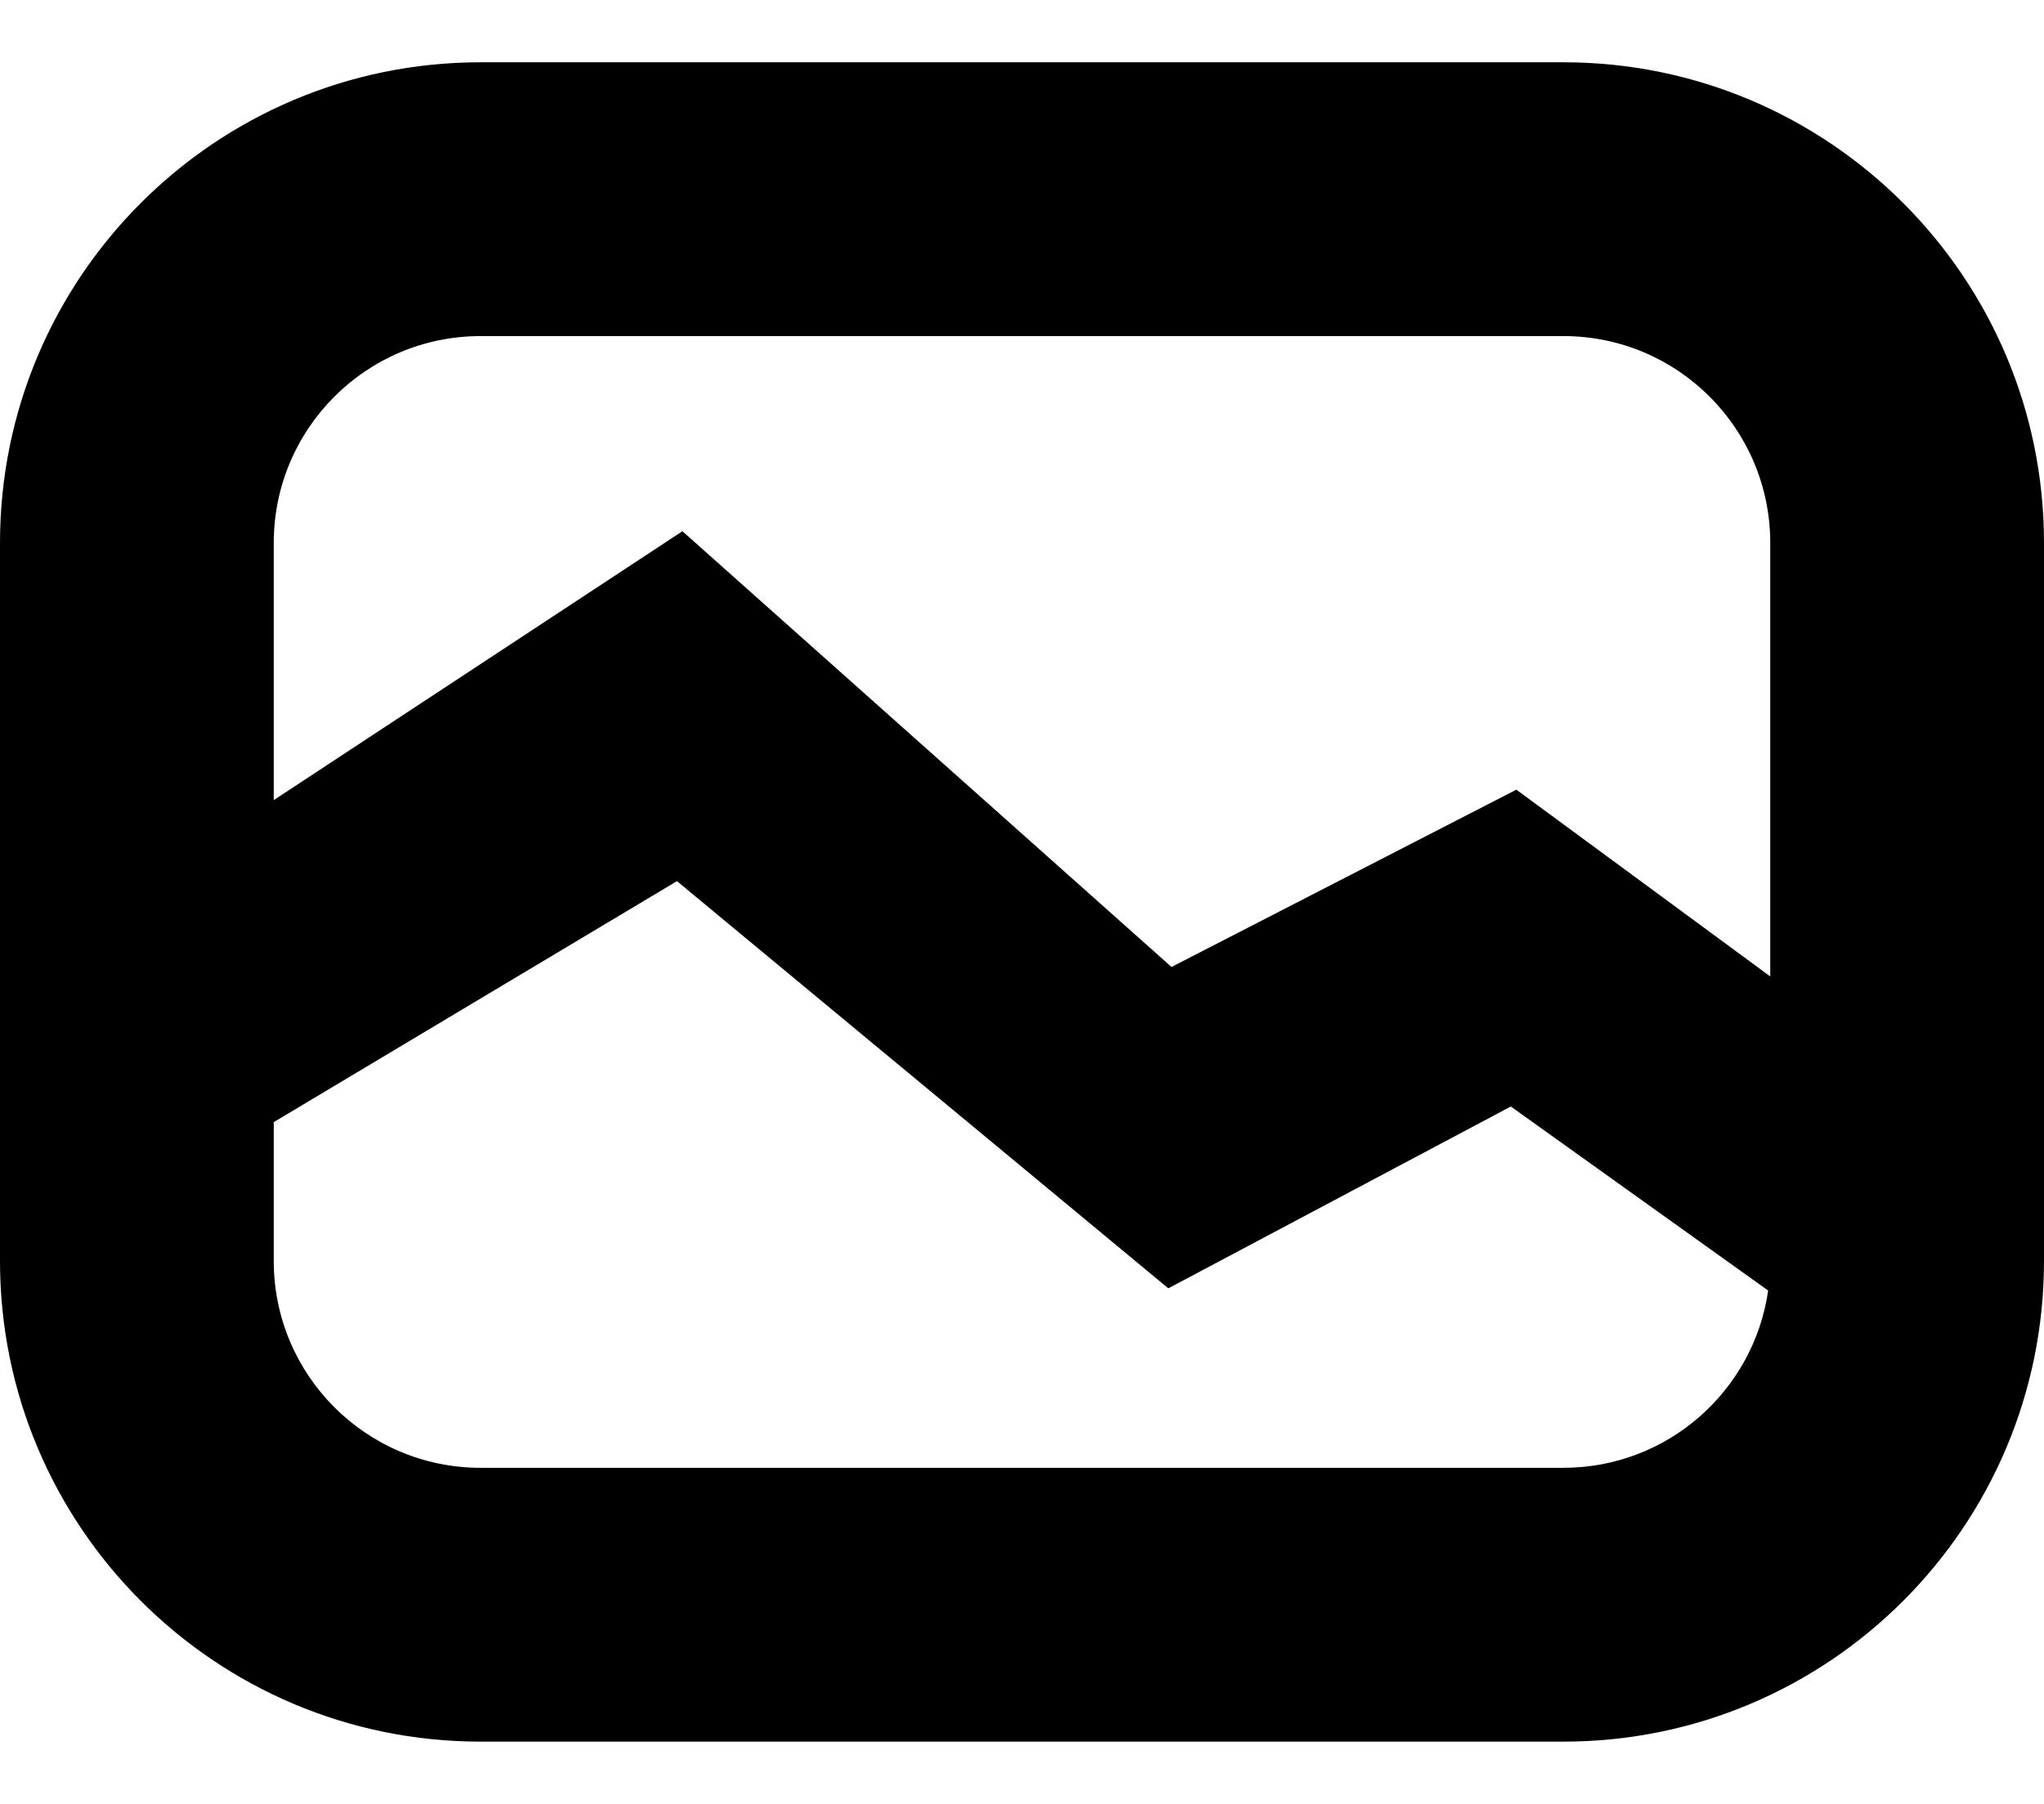
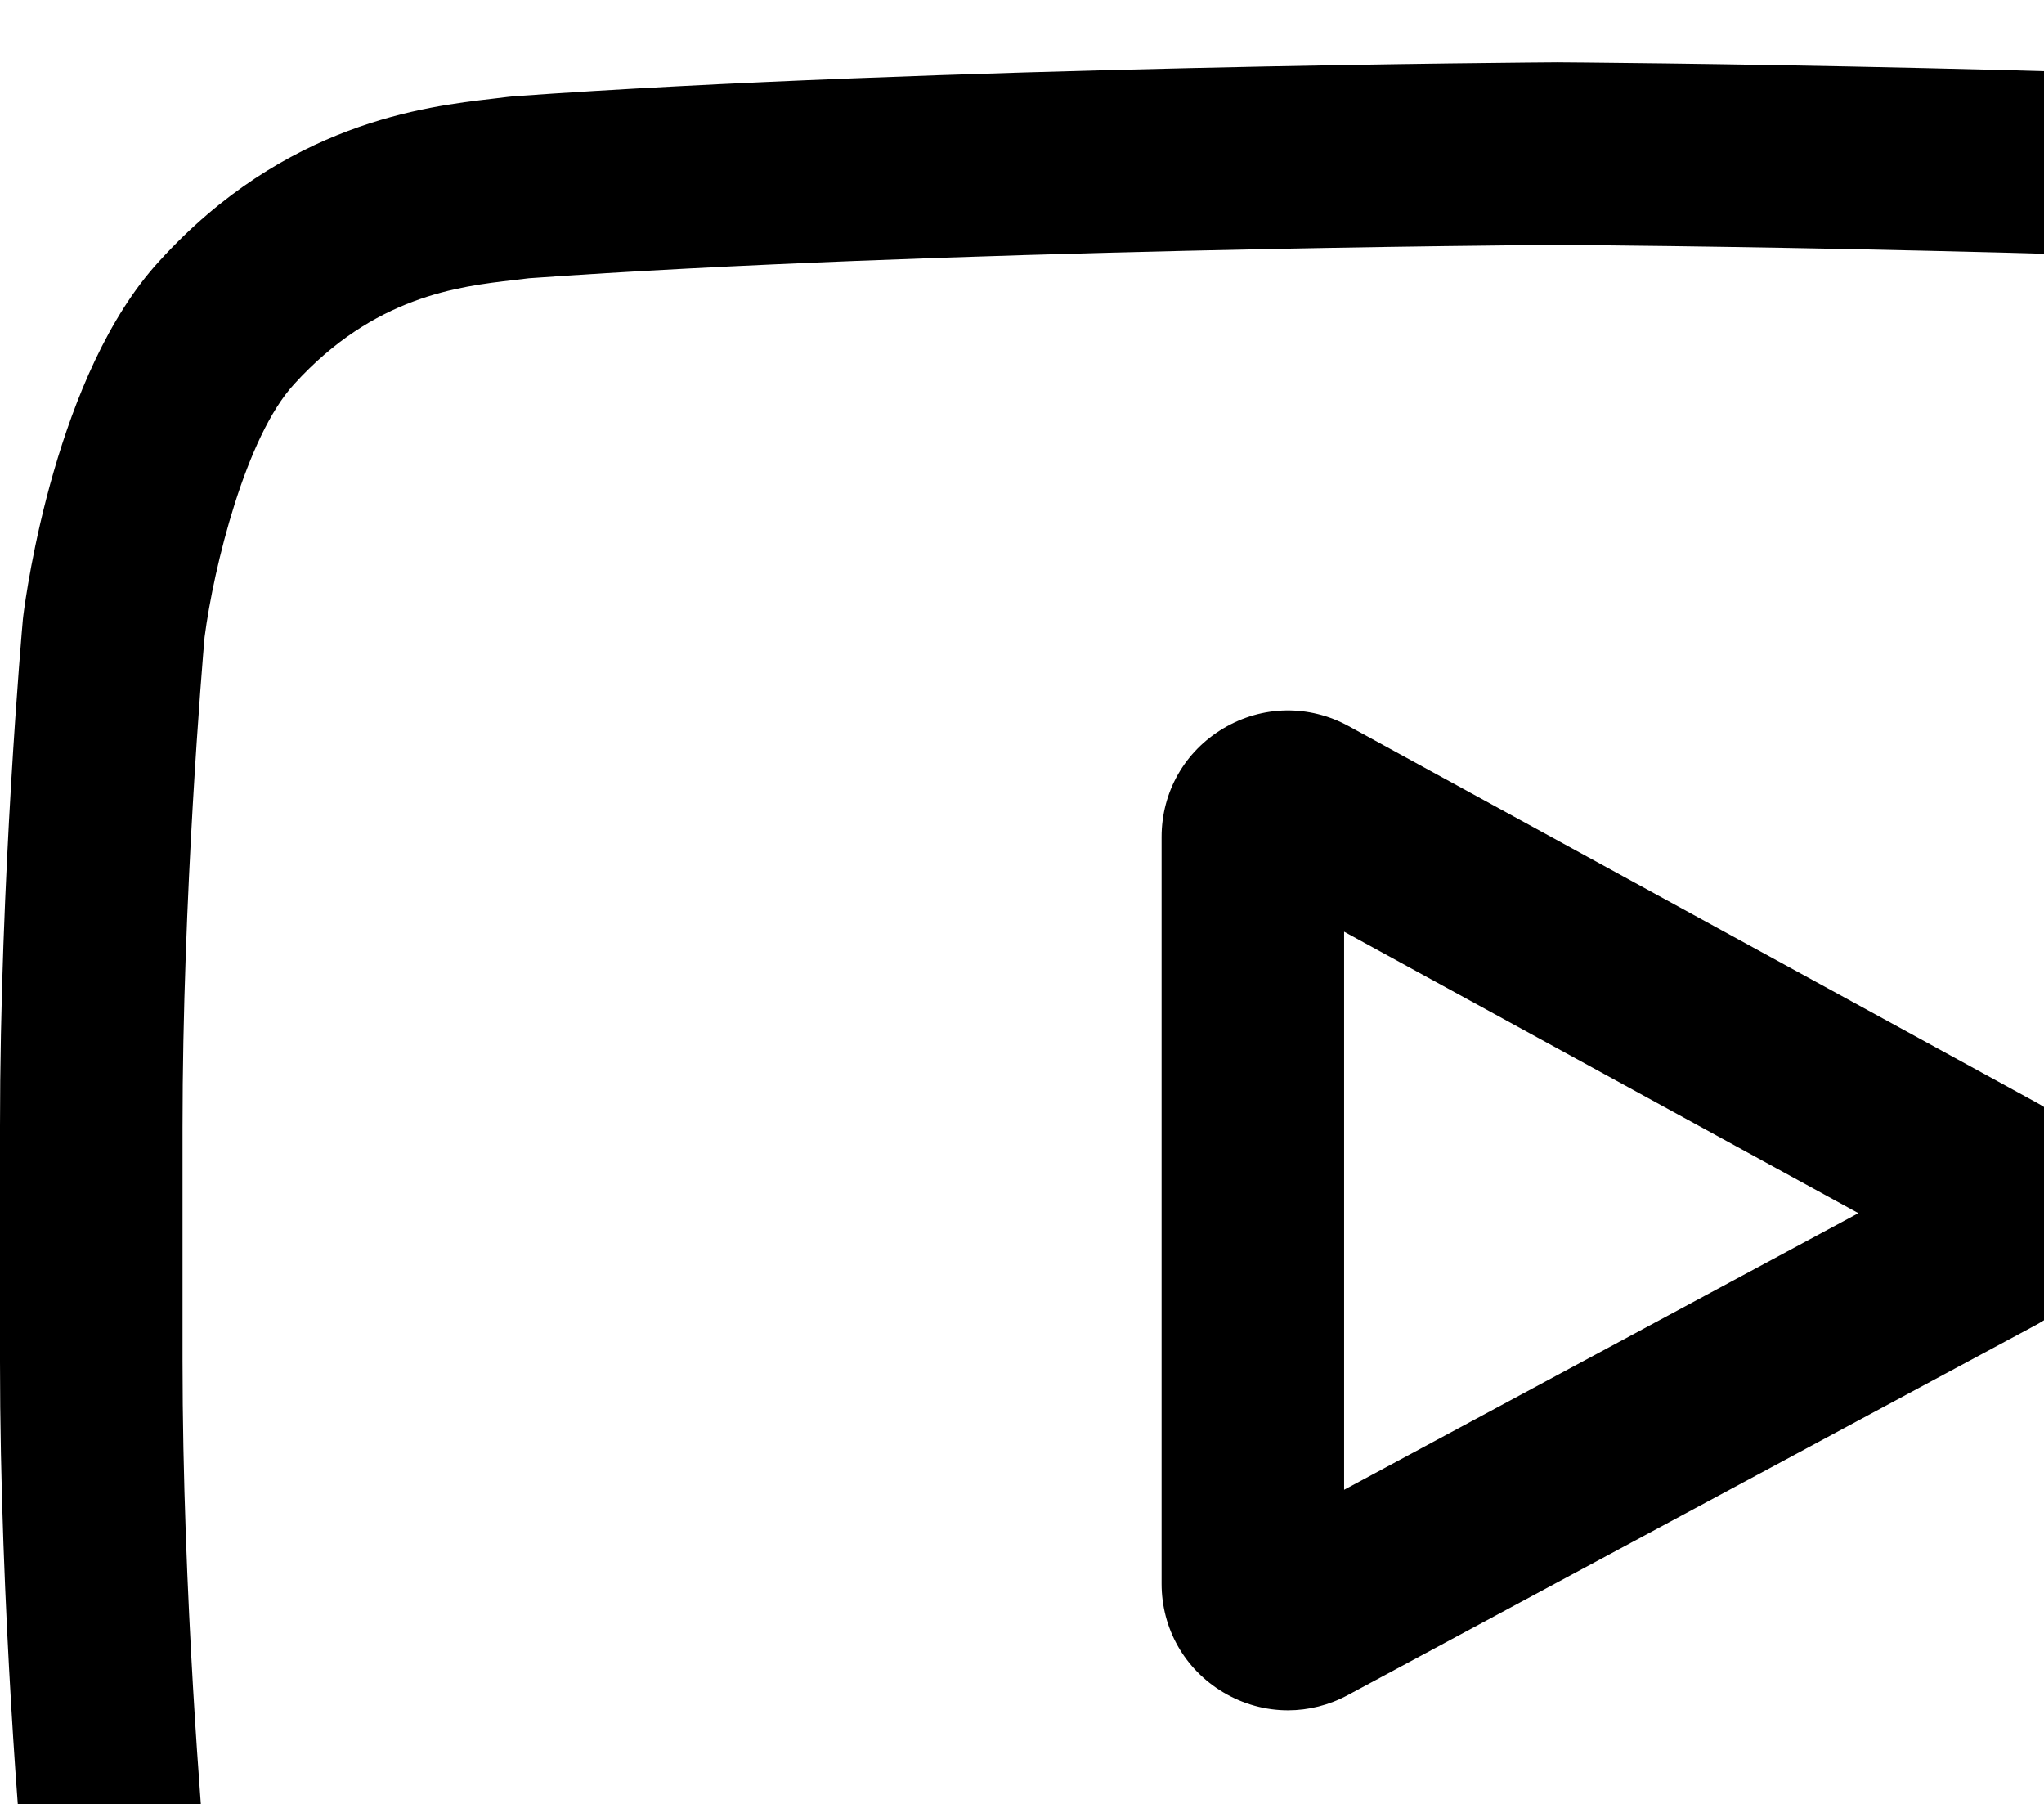
<svg xmlns="http://www.w3.org/2000/svg" width="17" height="15" viewBox="0 0 336 276">
-   <path d="M291 150.242V79c0-18.778-15.222-34-34-34H79c-18.778 0-34 15.222-34 34v42.264l67.179-44.192 80.398 71.614 56.686-29.14L291 150.242zm-.345 51.622l-42.3-30.246-56.3 29.884-80.773-66.925L45 174.187V197c0 18.778 15.222 34 34 34h178c17.126 0 31.295-12.663 33.655-29.136zM79 0h178c43.63 0 79 35.37 79 79v118c0 43.63-35.37 79-79 79H79c-43.63 0-79-35.37-79-79V79C0 35.37 35.37 0 79 0z" />
+   <path d="m334.809 170.992-113.113-61.891c-6.504-3.559-14.191-3.426-20.566.352-6.379 3.781-10.184 10.461-10.184 17.875v122.719c0 7.379 3.781 14.047 10.117 17.832 3.309 1.977 6.977 2.969 10.652 2.969 3.367 0 6.742-.832 9.848-2.504l113.117-60.824c6.715-3.613 10.906-10.594 10.938-18.223.027-7.629-4.113-14.641-10.809-18.305zm-113.859 63.617v-91.719l84.539 46.258zm0 0" />
+   <path d="m508.234 91.527-.023-.234c-.434-4.121-4.75-40.777-22.57-59.422-20.598-21.93-43.949-24.594-55.18-25.871-.93-.105-1.781-.203-2.543-.305l-.895-.094c-67.688-4.922-169.91-5.594-170.934-5.598l-.09-.004-.09.004c-1.023.004-103.246.676-171.543 5.598l-.902.094c-.727.098-1.527.188-2.398.289-11.102 1.281-34.203 3.949-54.859 26.672-16.973 18.445-21.879 54.316-22.383 58.348l-.059.523c-.152 1.715-3.766 42.539-3.766 83.523v38.312c0 40.984 3.613 81.809 3.766 83.527l.027.258c.434 4.055 4.746 40.039 22.484 58.691 19.367 21.195 43.855 24 57.027 25.508 2.082.238 3.875.441 5.098.656l1.184.164c39.082 3.719 161.617 5.551 166.812 5.625l.156.004.156-.004c1.023-.004 103.242-.676 170.93-5.598l.895-.094c.855-.113 1.816-.215 2.871-.324 11.039-1.172 34.016-3.605 54.387-26.02 16.973-18.449 21.883-54.32 22.383-58.348l.059-.523c.152-1.719 3.77-42.539 3.77-83.523v-38.312c-.004-40.984-3.617-81.805-3.77-83.523zm-26.238 121.836c0 37.934-3.312 77-3.625 80.586-1.273 9.879-6.449 32.574-14.719 41.562-12.75 14.027-25.848 15.418-35.41 16.43-1.156.121-2.227.238-3.195.359-65.469 4.734-163.832 5.461-168.363 5.488-5.082-.074-125.824-1.922-163.715-5.441-1.941-.316-4.039-.559-6.25-.809-11.215-1.285-26.566-3.043-38.371-16.027l-.277-.297c-8.125-8.465-13.152-29.688-14.43-41.148-.238-2.711-3.637-42.238-3.637-80.703v-38.312c0-37.891 3.305-76.914 3.625-80.574 1.52-11.637 6.793-32.957 14.719-41.574 13.141-14.453 26.996-16.055 36.16-17.113.875-.102 1.691-.195 2.445-.293 66.422-4.758 165.492-5.465 169.047-5.492 3.555.023 102.59.734 168.422 5.492.809.102 1.691.203 2.641.312 9.426 1.074 23.672 2.699 36.746 16.645l.121.129c8.125 8.465 13.152 30.059 14.43 41.75.227 2.559 3.637 42.172 3.637 80.719zm0 0" />
</svg>
